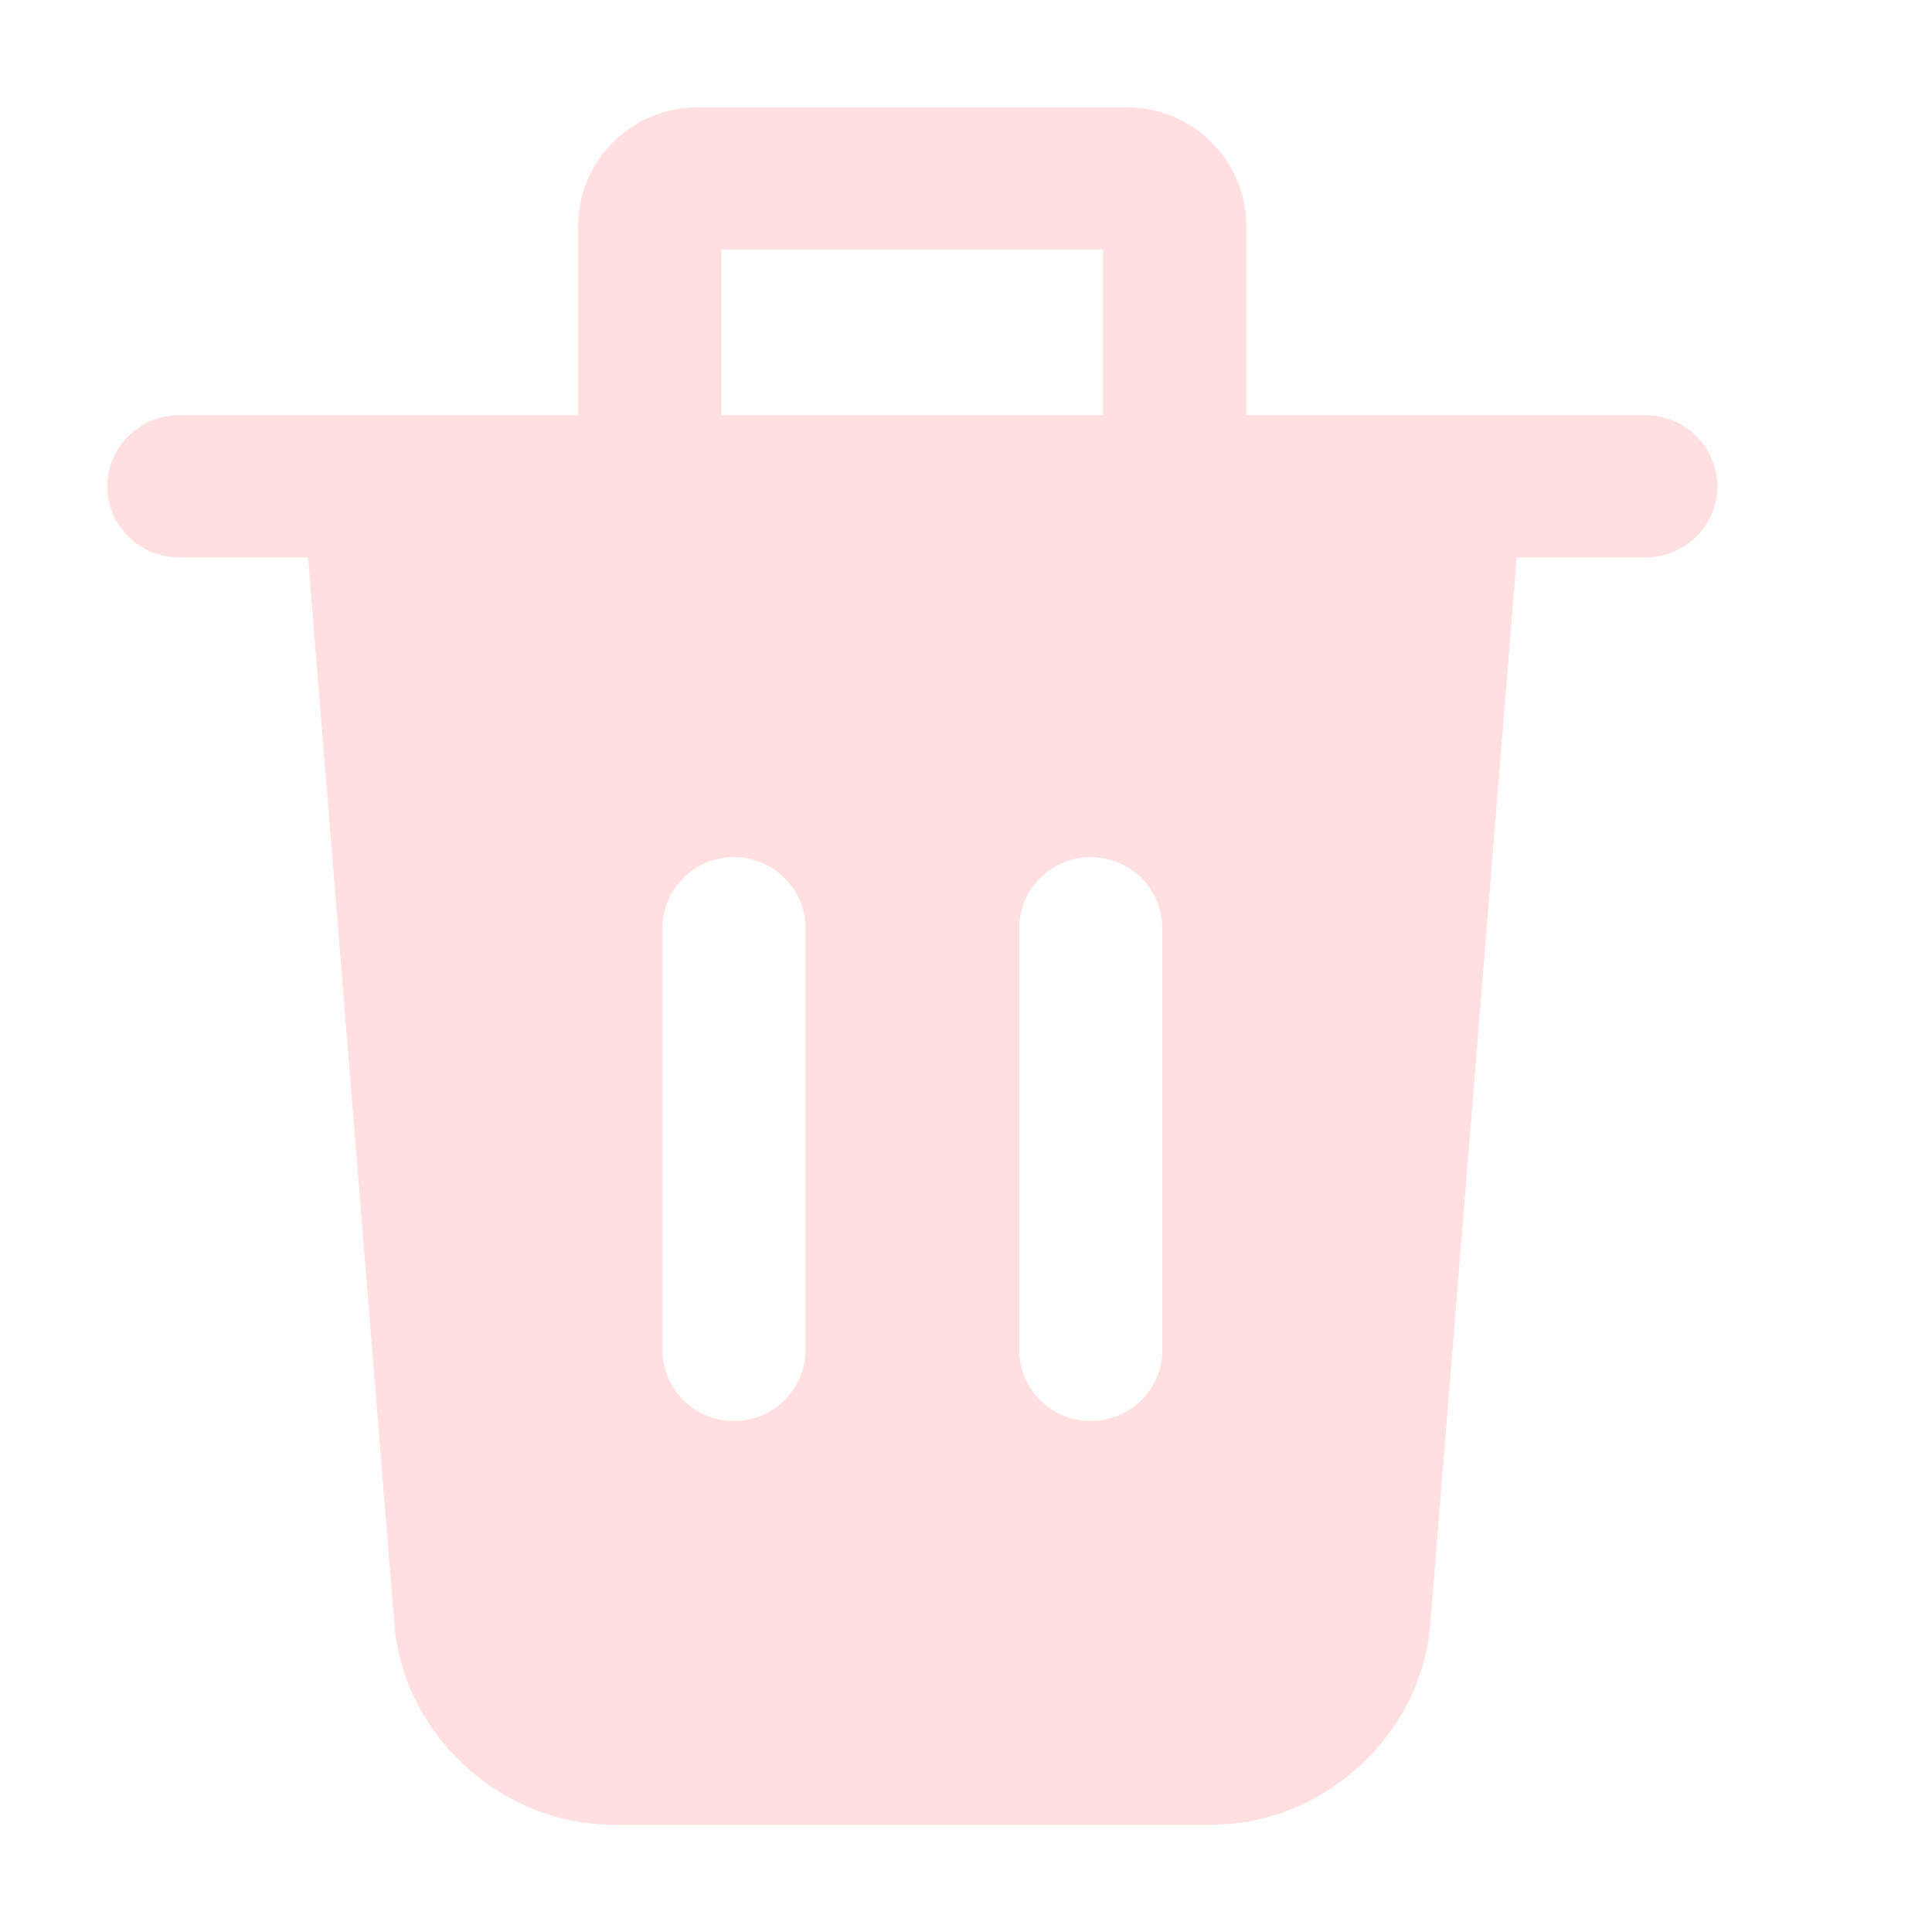
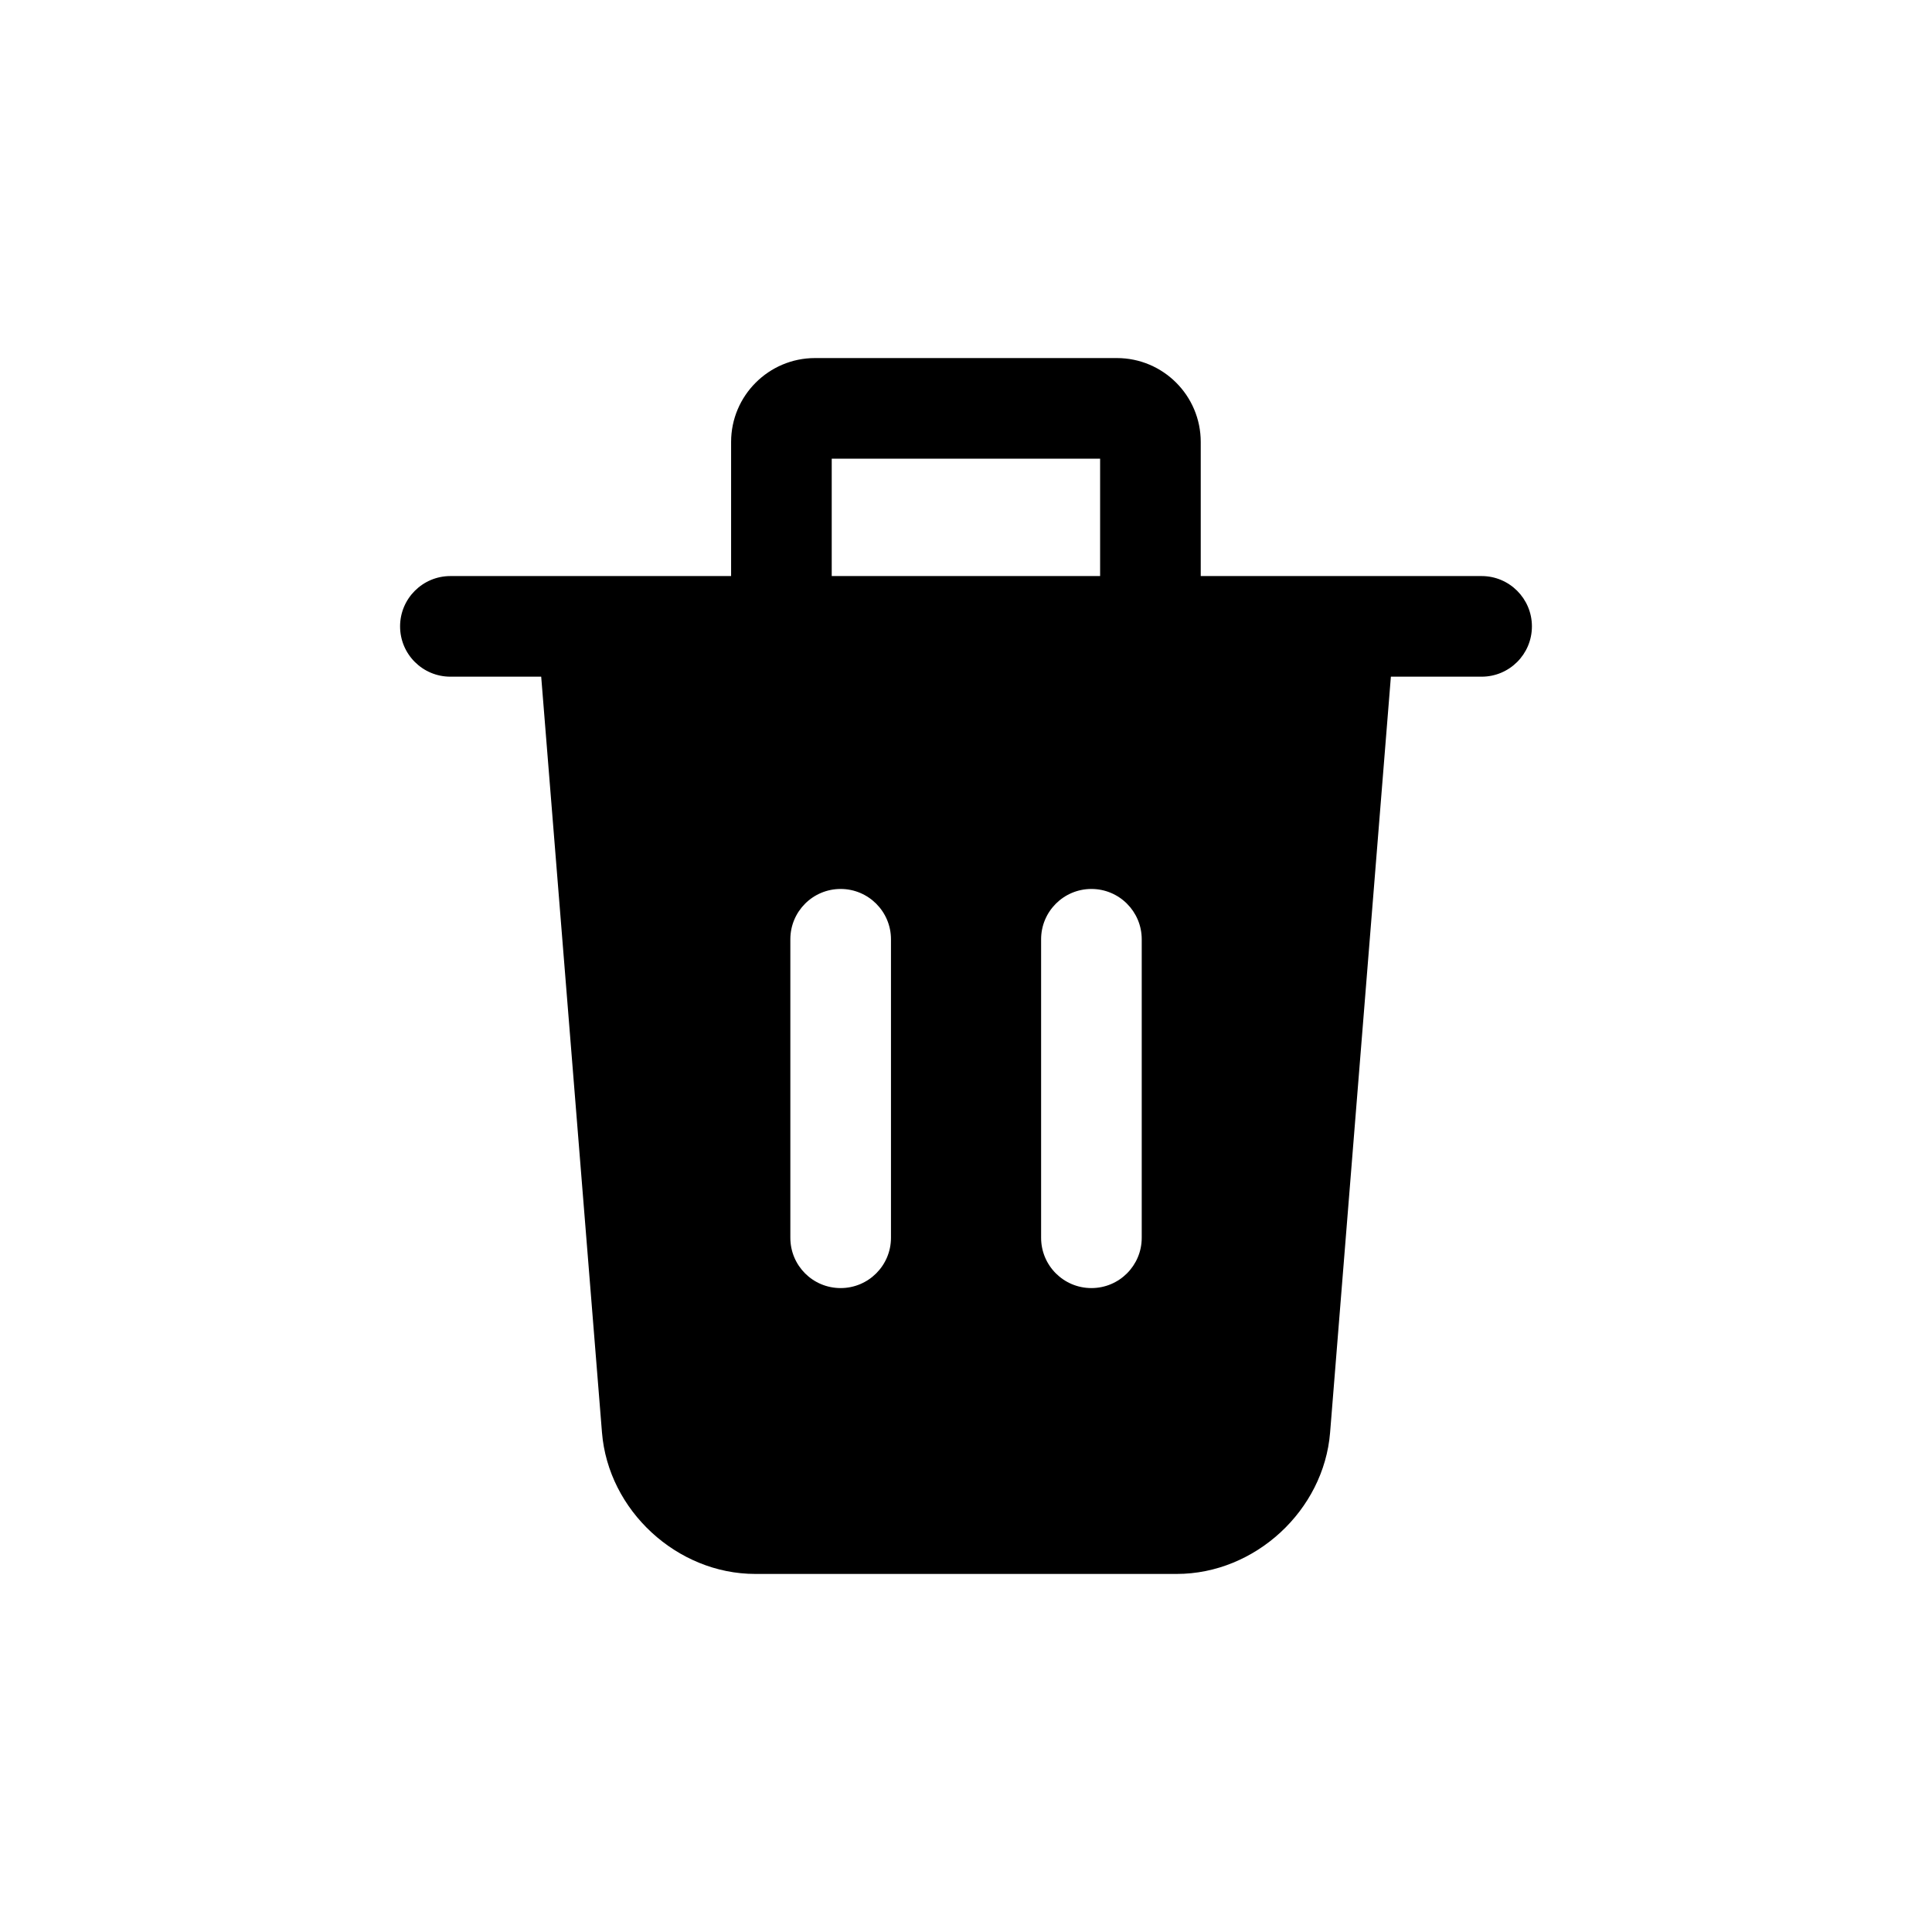
- <svg xmlns="http://www.w3.org/2000/svg" id="vector" width="18.0d" height="18.0d" viewBox="0 0 18.0 18.0">
-   <path fill="#ff252525" d="M10.499,1C11.113,1 11.611,1.495 11.611,2.103L11.611,2.103L11.611,3.869L15.333,3.869C15.701,3.869 16,4.166 16,4.531C16,4.897 15.701,5.193 15.333,5.193L15.333,5.193L14.131,5.193L13.325,15.138C13.242,16.165 12.33,17 11.293,17L11.293,17L5.707,17C4.67,17 3.759,16.165 3.675,15.138L3.675,15.138L2.87,5.193L1.667,5.193C1.299,5.193 1,4.897 1,4.531C1,4.166 1.299,3.869 1.667,3.869L1.667,3.869L5.387,3.869L5.387,2.103C5.387,1.495 5.886,1 6.499,1L6.499,1ZM6.838,7.986C6.469,7.986 6.172,8.283 6.172,8.648L6.172,8.648L6.172,12.576C6.172,12.943 6.469,13.239 6.838,13.239C7.206,13.239 7.505,12.943 7.505,12.576L7.505,12.576L7.505,8.648C7.505,8.283 7.206,7.986 6.838,7.986ZM10.162,7.986C9.794,7.986 9.496,8.283 9.496,8.648L9.496,8.648L9.496,12.576C9.496,12.943 9.794,13.239 10.162,13.239C10.531,13.239 10.829,12.943 10.829,12.576L10.829,12.576L10.829,8.648C10.829,8.283 10.531,7.986 10.162,7.986ZM10.277,2.324L6.721,2.324L6.721,3.869L10.277,3.869L10.277,2.324Z" stroke="#00000000" stroke-width="1.0" fill-rule="nonzero" id="path_0" />
+ <svg xmlns="http://www.w3.org/2000/svg" width="24" height="24" viewBox="0 0 24 24" fill="none">
+   <path d="M13.874 4.448C14.449 4.448 14.916 4.915 14.916 5.49V7.156H18.405C18.75 7.156 19.03 7.436 19.03 7.781C19.03 8.127 18.75 8.406 18.405 8.406H17.278L16.523 17.795C16.445 18.764 15.59 19.552 14.618 19.552H9.382C8.41 19.552 7.556 18.764 7.478 17.795L6.723 8.406H5.595C5.25 8.406 4.97 8.127 4.97 7.781C4.97 7.436 5.25 7.156 5.595 7.156H9.082V5.49C9.082 4.915 9.55 4.448 10.124 4.448H13.874ZM10.443 11.043C10.097 11.043 9.818 11.323 9.818 11.668V15.376C9.818 15.722 10.097 16.001 10.443 16.001C10.787 16.001 11.068 15.722 11.068 15.376V11.668C11.068 11.323 10.787 11.043 10.443 11.043ZM13.558 11.043C13.213 11.043 12.933 11.323 12.933 11.668V15.376C12.933 15.722 13.213 16.001 13.558 16.001C13.903 16.001 14.183 15.722 14.183 15.376V11.668C14.183 11.323 13.903 11.043 13.558 11.043ZM13.666 5.698H10.332V7.156H13.666V5.698Z" fill="black" />
</svg>
